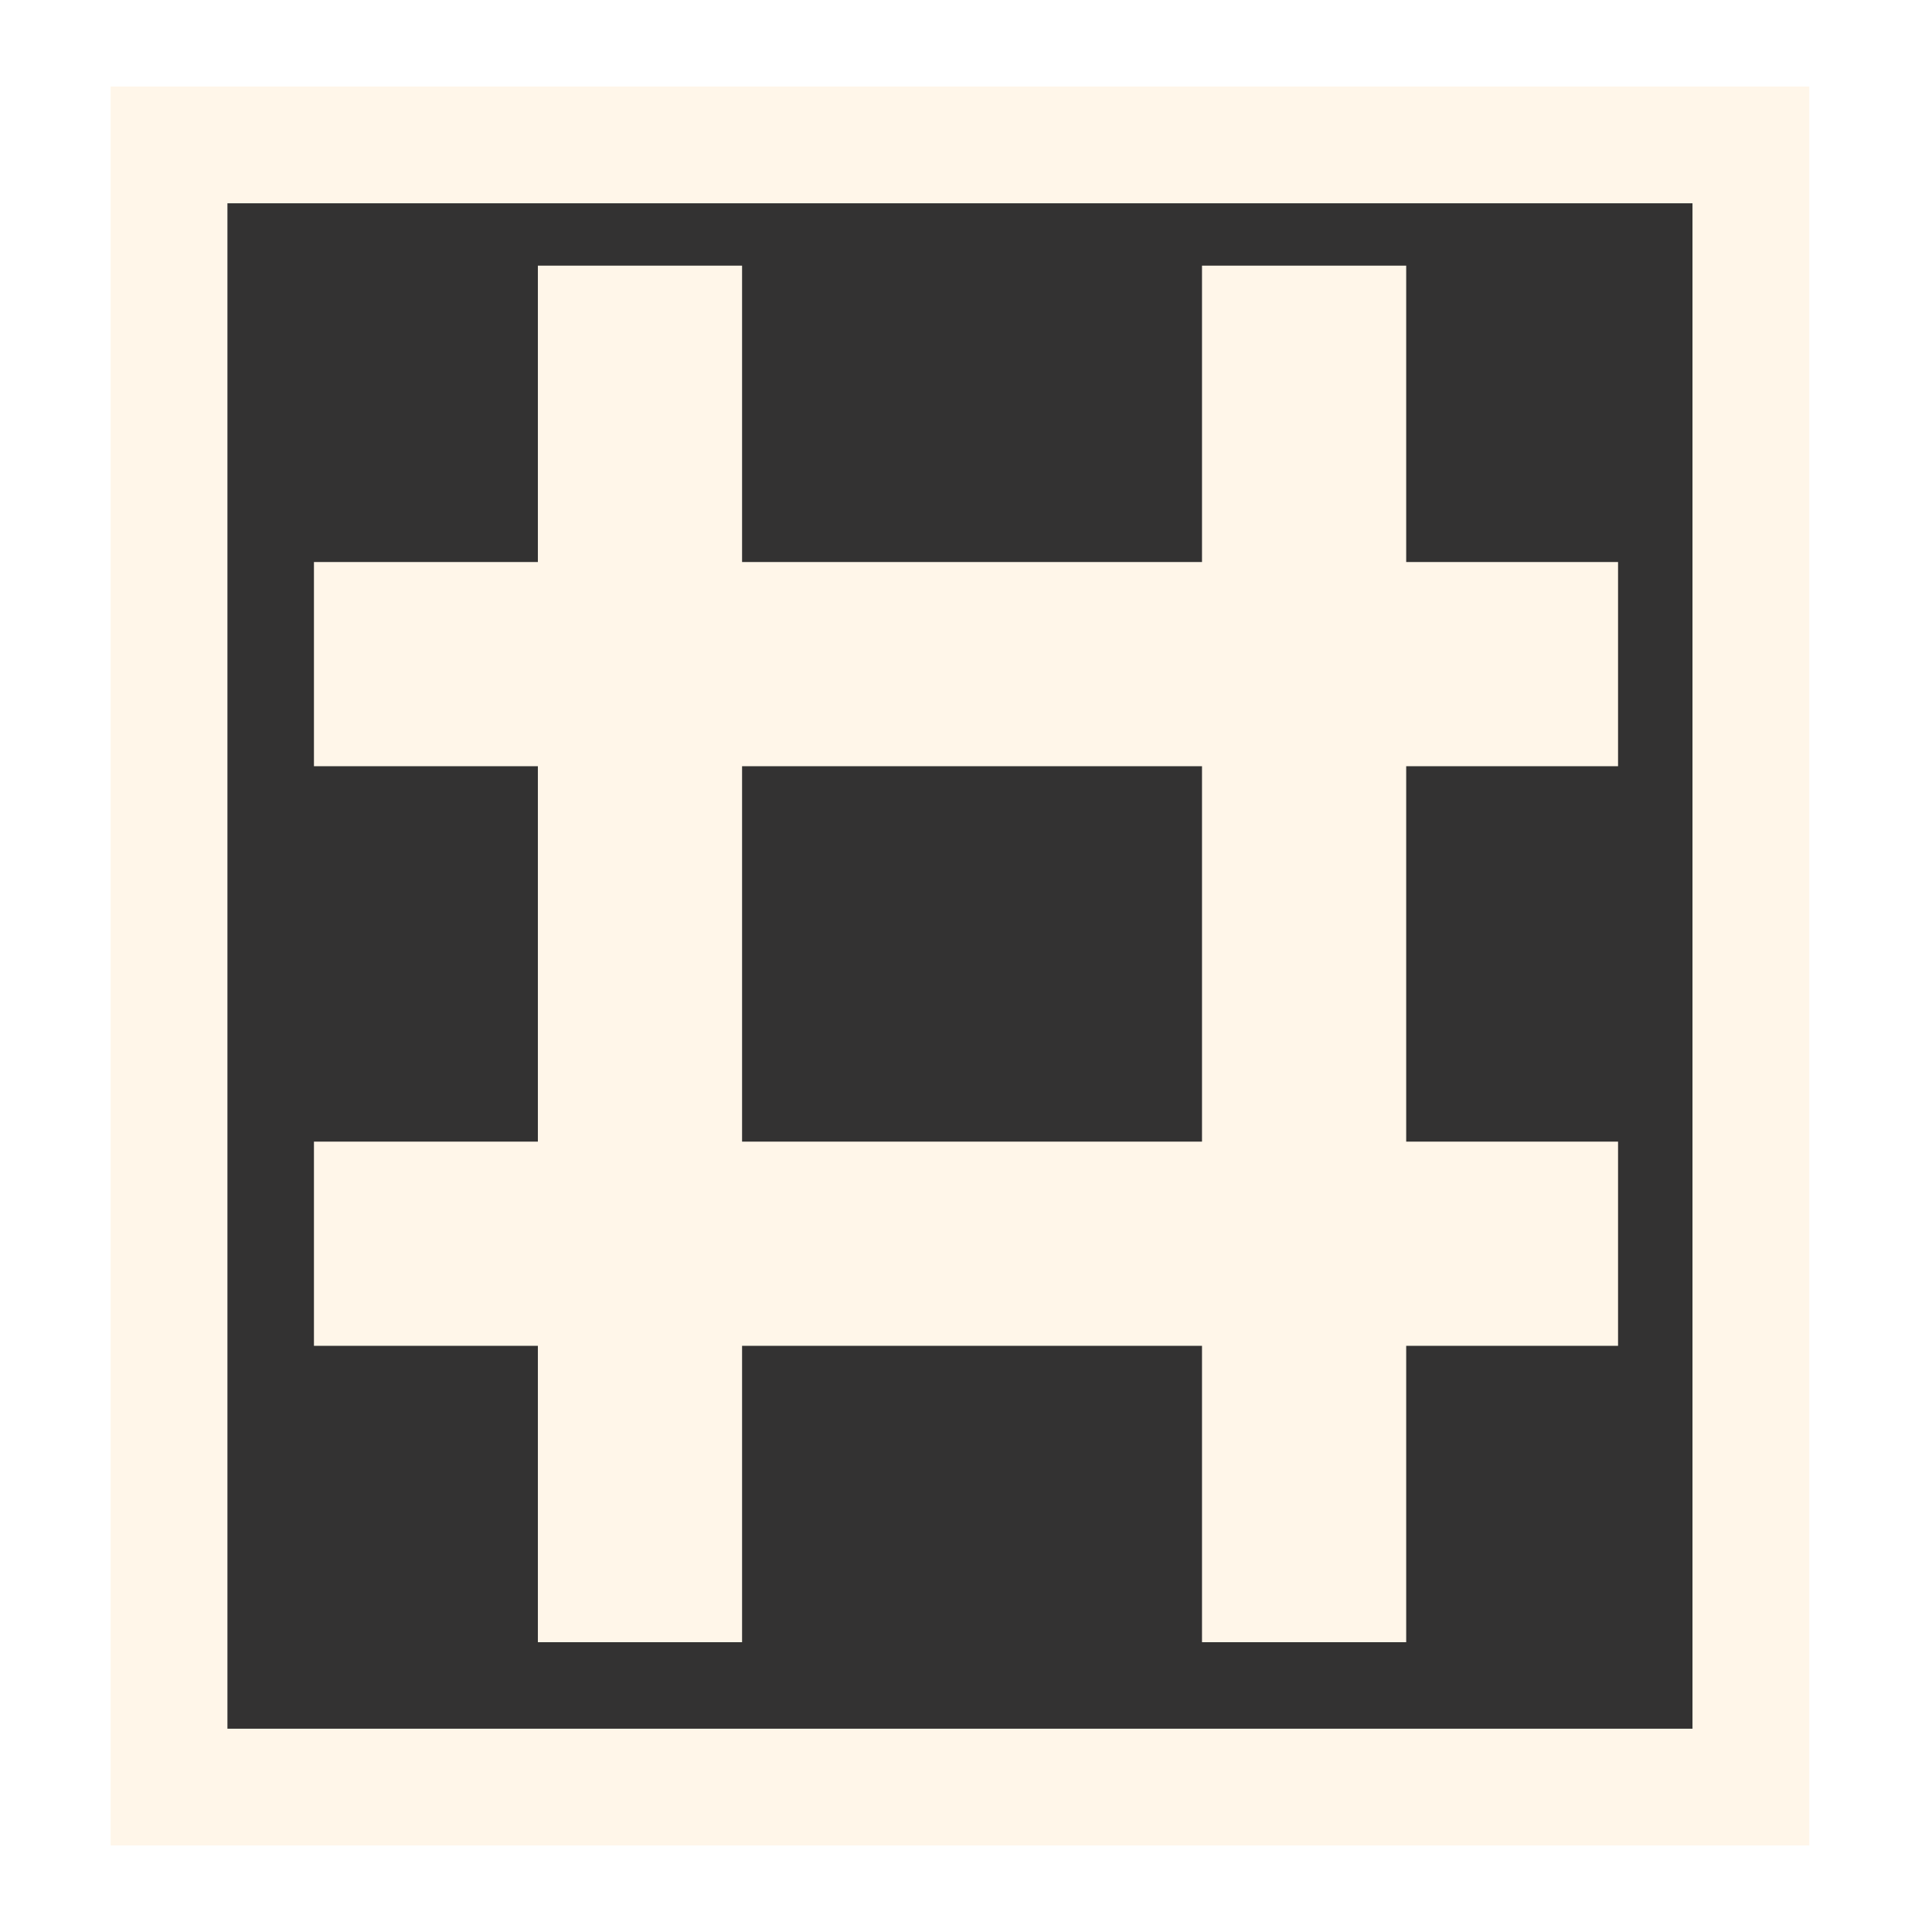
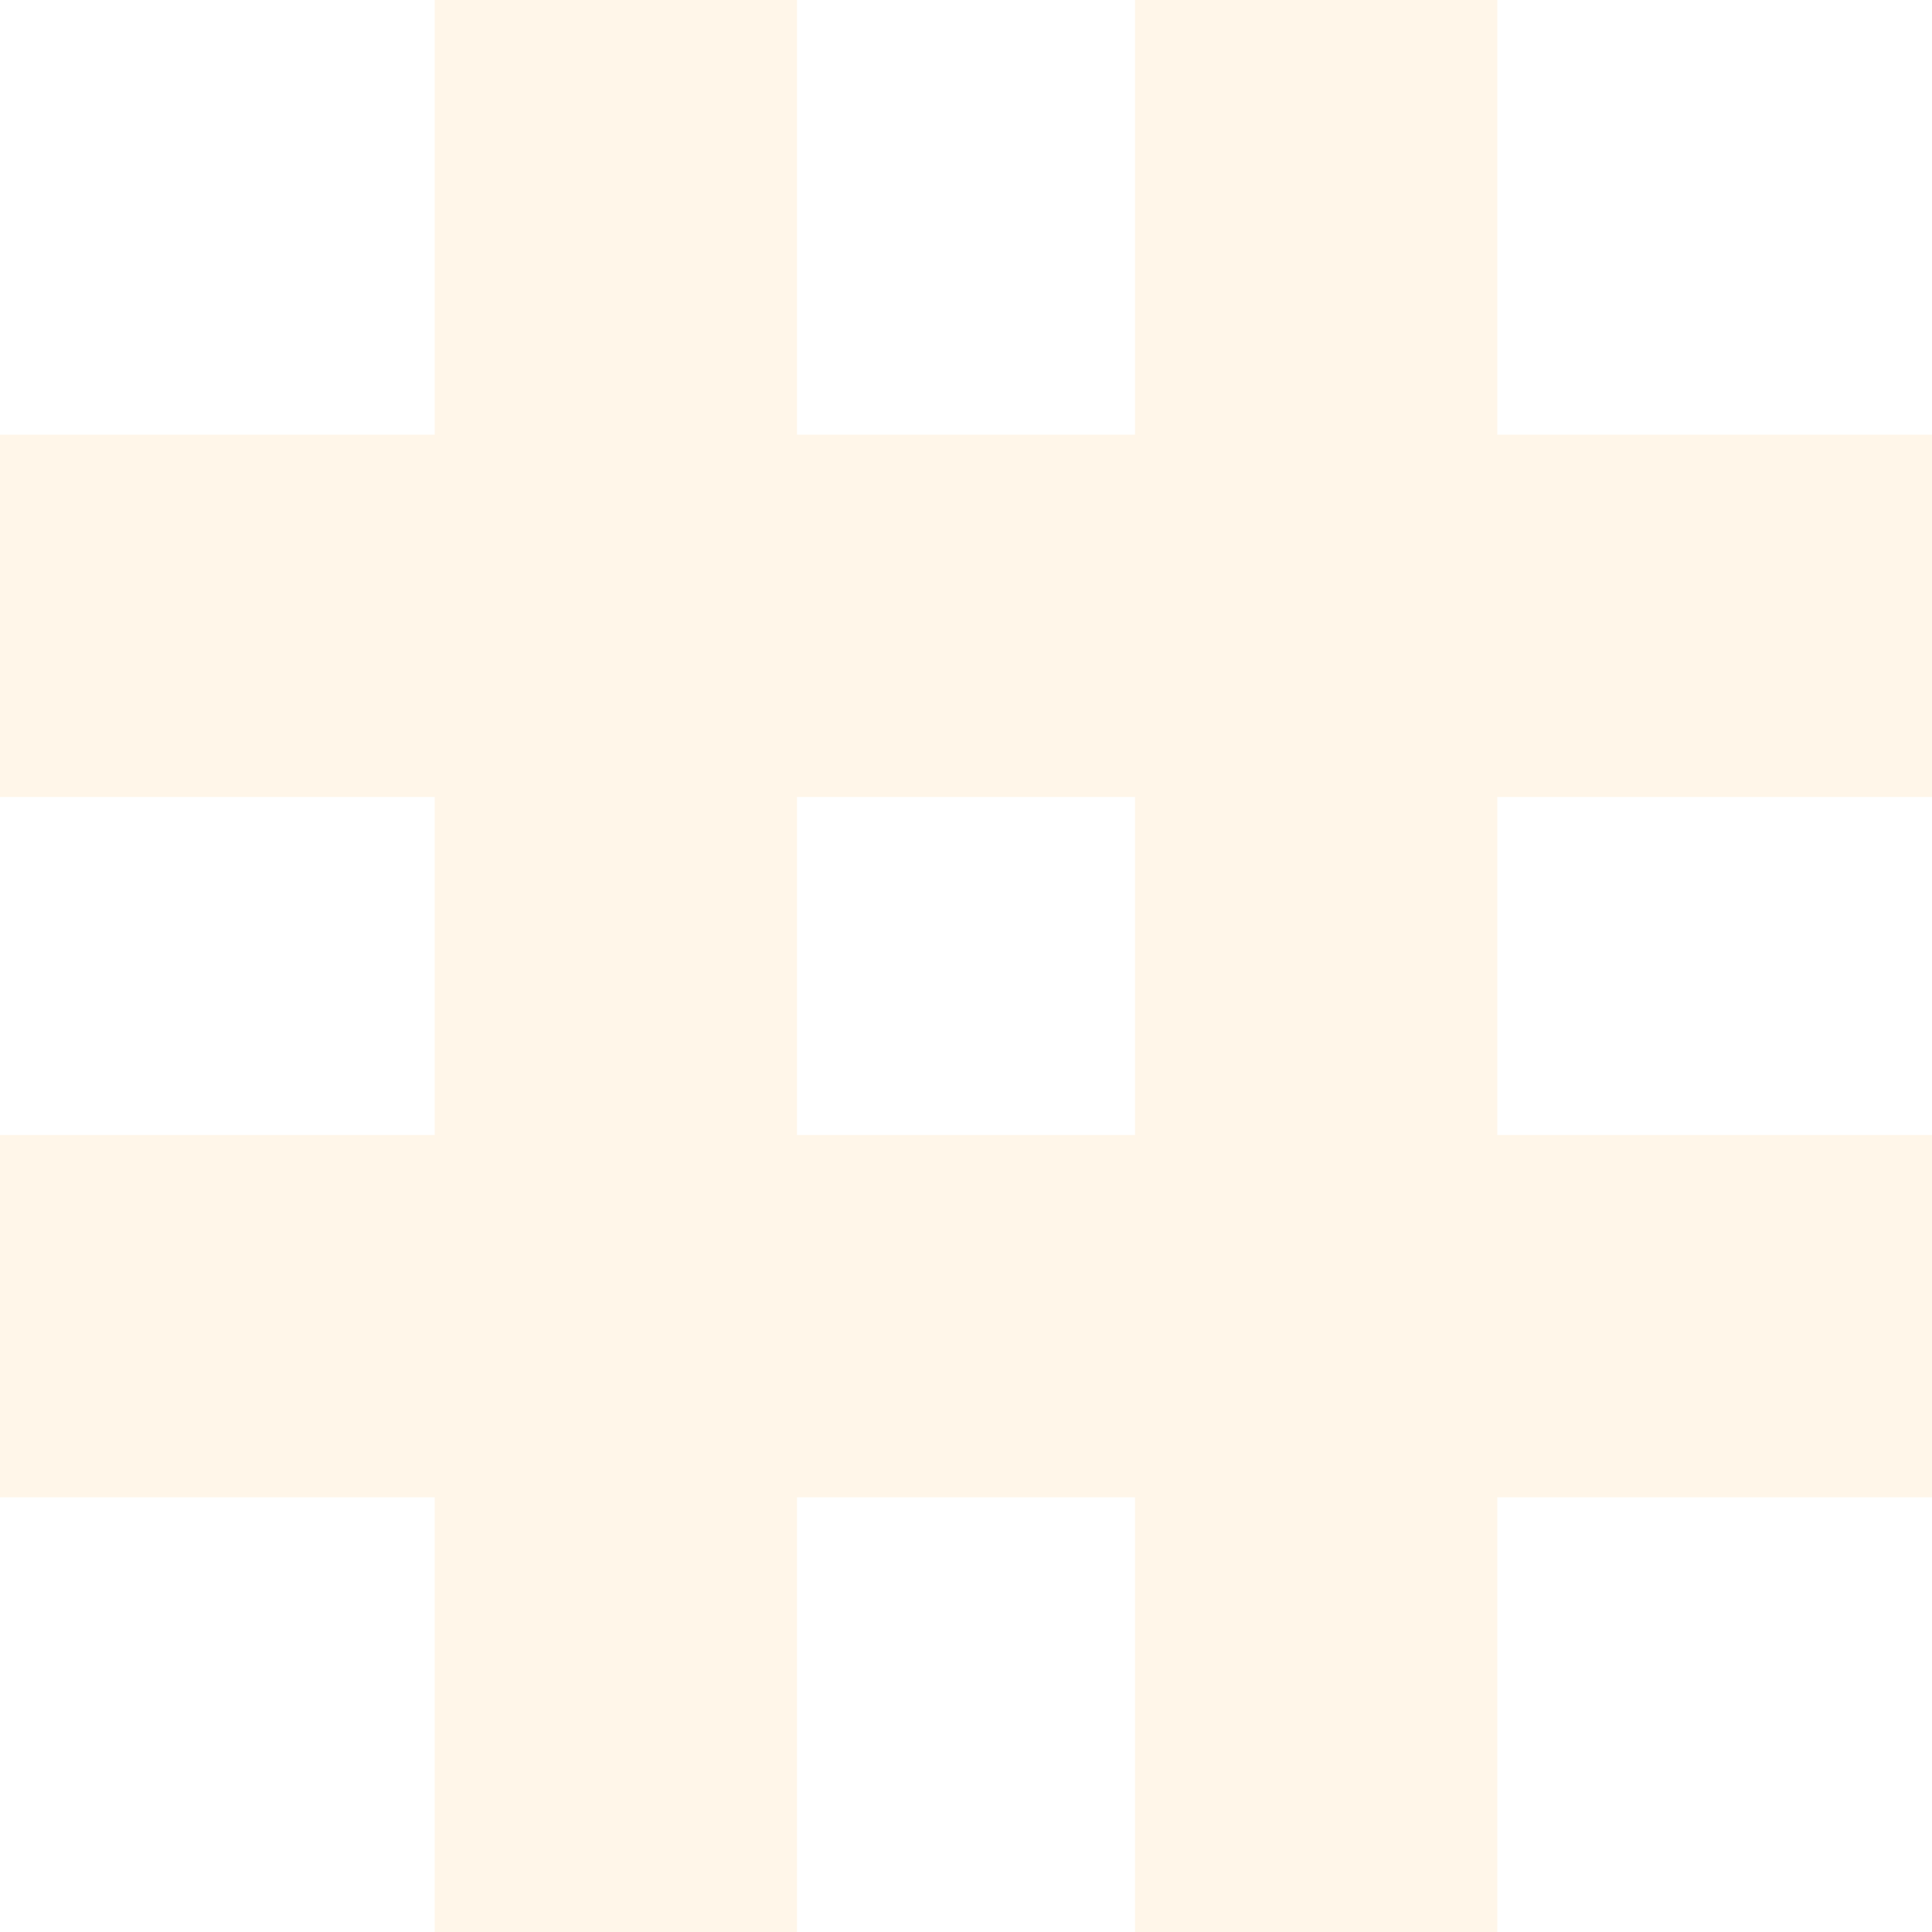
- <svg xmlns="http://www.w3.org/2000/svg" version="1.1" id="svg2" x="0px" y="0px" width="16px" height="16px" viewBox="0 0 16 16" enable-background="new 0 0 16 16" xml:space="preserve">
-   <rect id="rect4040" x="1.4" y="1.2" fill="#333232" stroke="#FFF6E9" stroke-width="0.967" width="13.1" height="13.6" />
-   <path id="path4042" fill="none" stroke="#FFF6E9" stroke-width="1.691" d="M5.3,2.2v11.4V2.2z" />
-   <path id="path4042-2" fill="none" stroke="#FFF6E9" stroke-width="1.691" d="M10.8,2.2v11.4V2.2z  " />
-   <path id="path4042-2-7" fill="none" stroke="#FFF6E9" stroke-width="1.691" d="M13.4,5.5H2.6  H13.4z" />
-   <path id="path4042-2-7-6" fill="none" stroke="#FFF6E9" stroke-width="1.691" d="M13.4,10.3H2.6  H13.4z" />
+ <svg xmlns="http://www.w3.org/2000/svg" version="1.1" id="svg2" x="0px" y="0px" width="16px" height="16px" viewBox="0 0 16 16" style="enable-background:new 0 0 16 16;" xml:space="preserve">
+   <style type="text/css">
+ 	.st0{fill:none;stroke:#FFF6E9;stroke-width:3;}
+ </style>
+   <line class="st0" x1="5.1" y1="0" x2="5.1" y2="16" />
+   <line class="st0" x1="10.9" y1="0" x2="10.9" y2="16" />
+   <line class="st0" x1="16" y1="5.1" x2="0" y2="5.1" />
+   <line class="st0" x1="16" y1="10.9" x2="0" y2="10.9" />
</svg>
